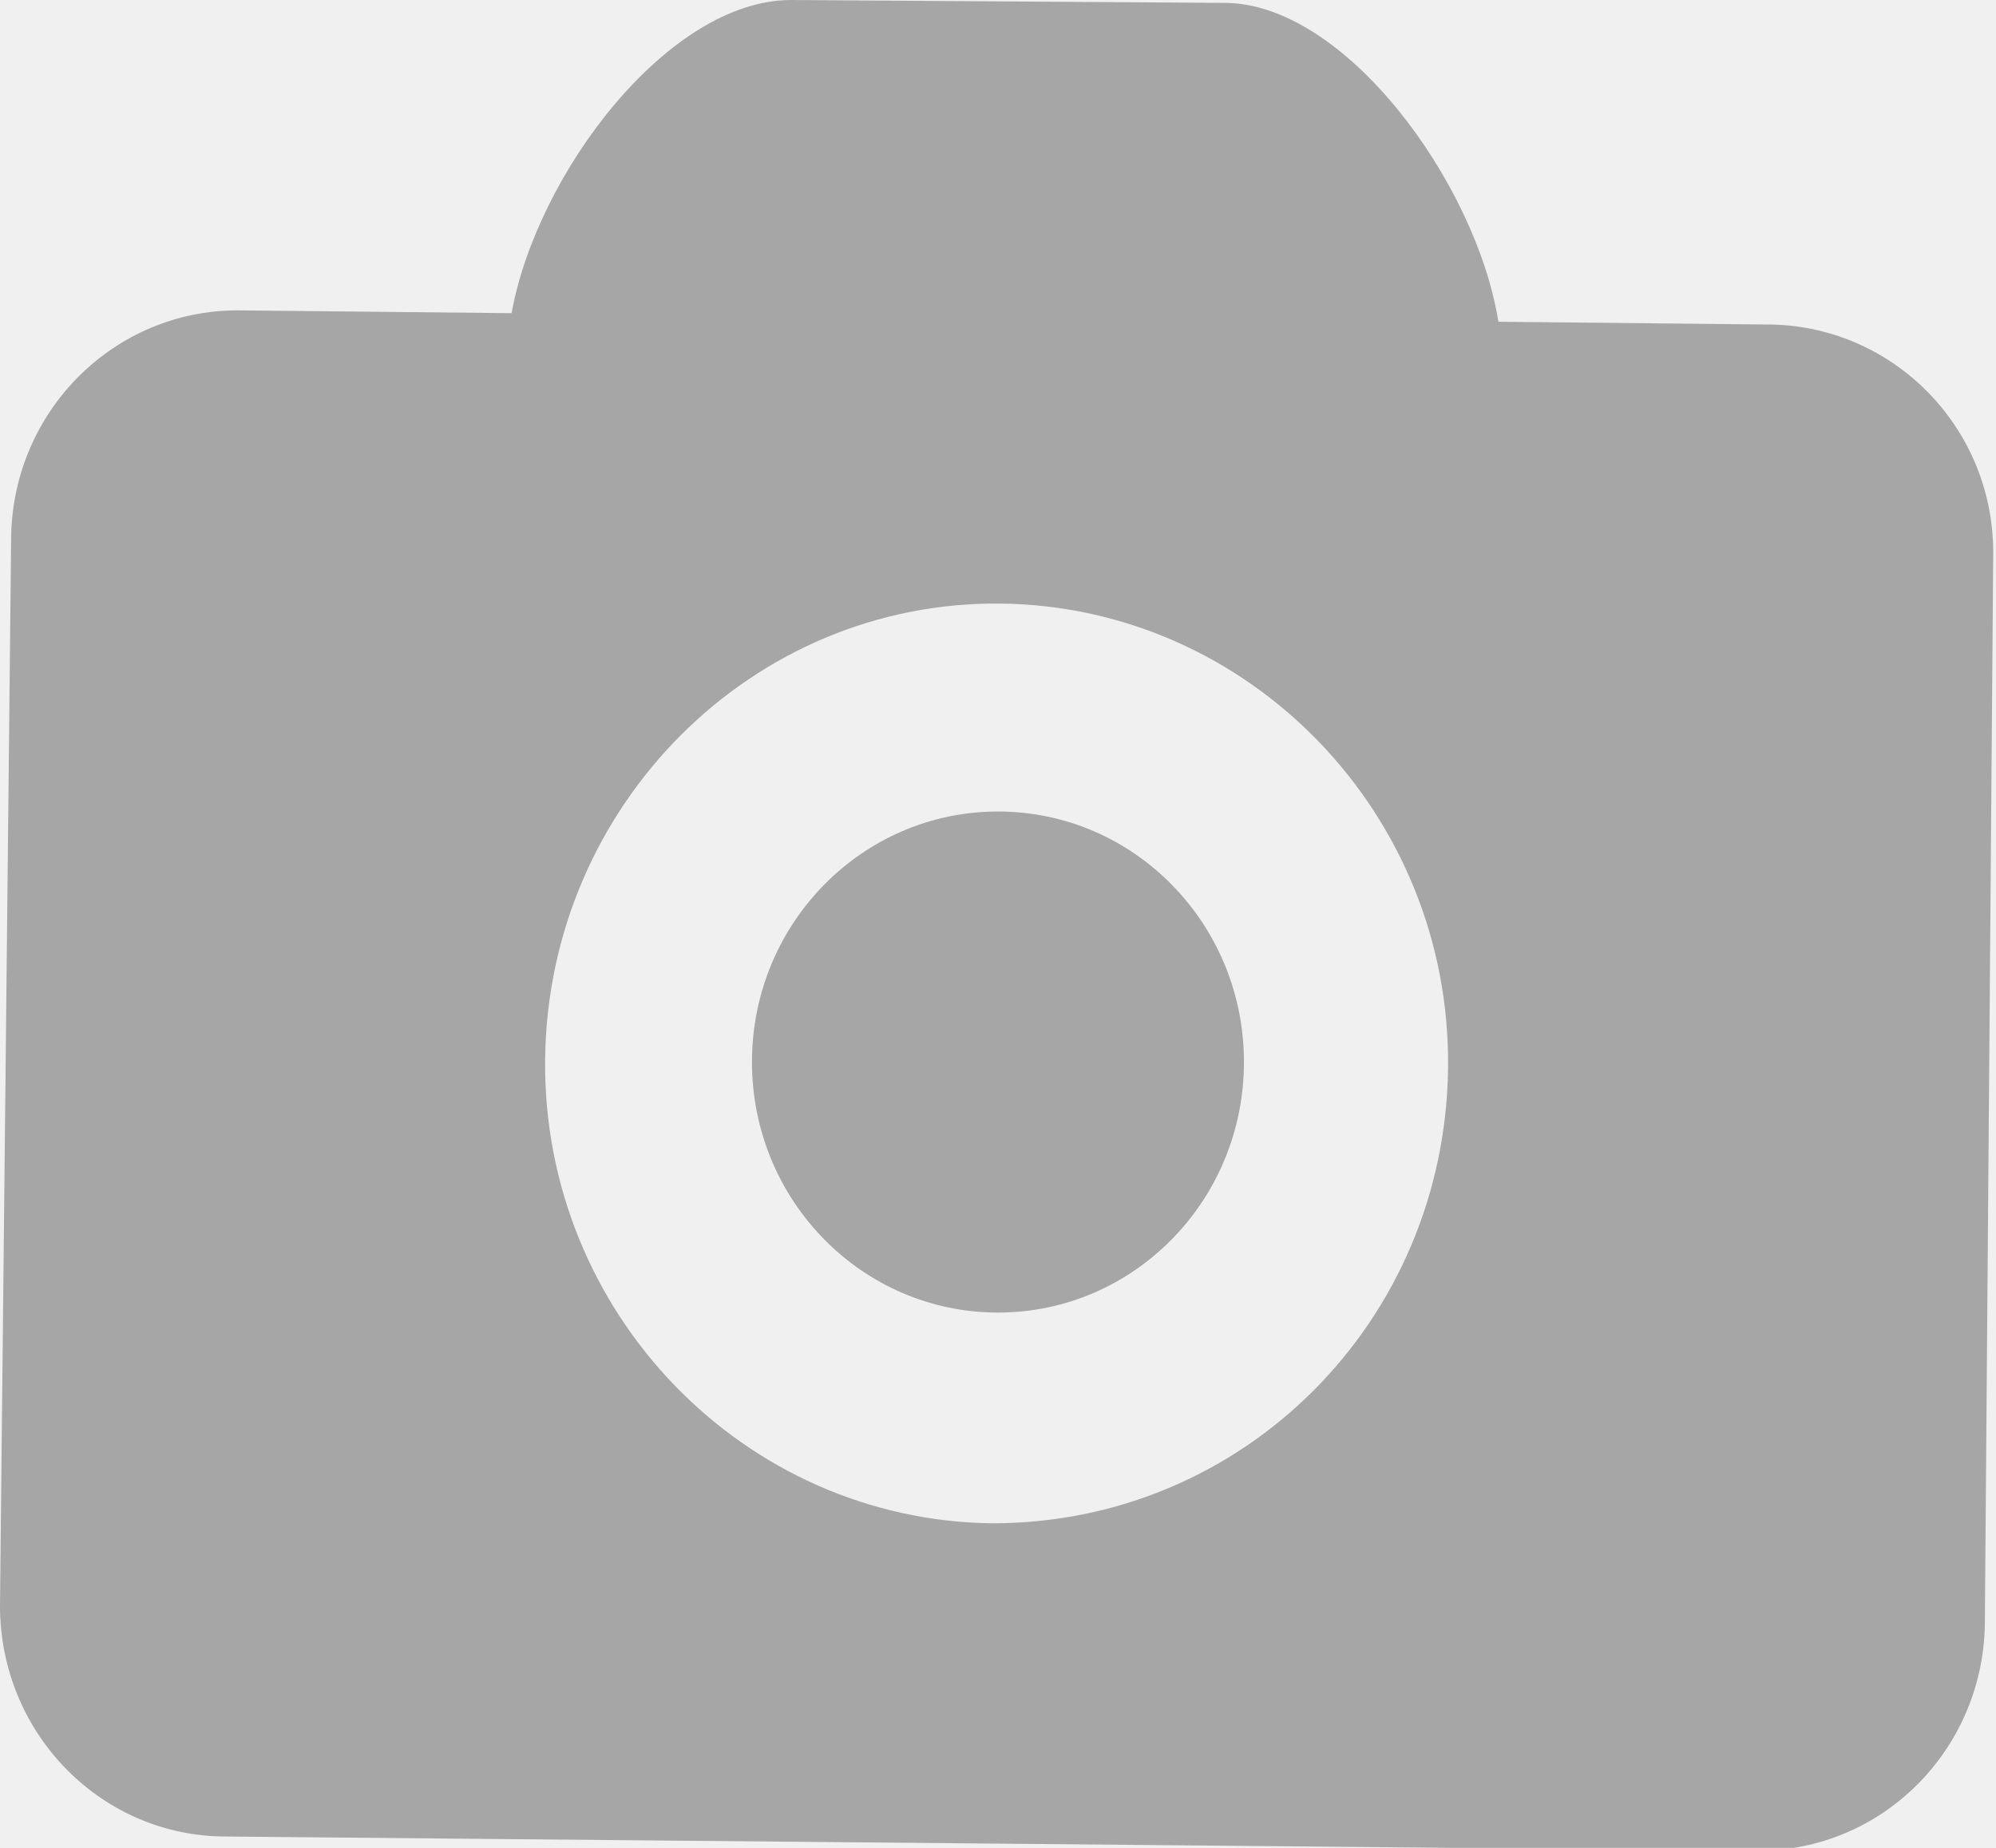
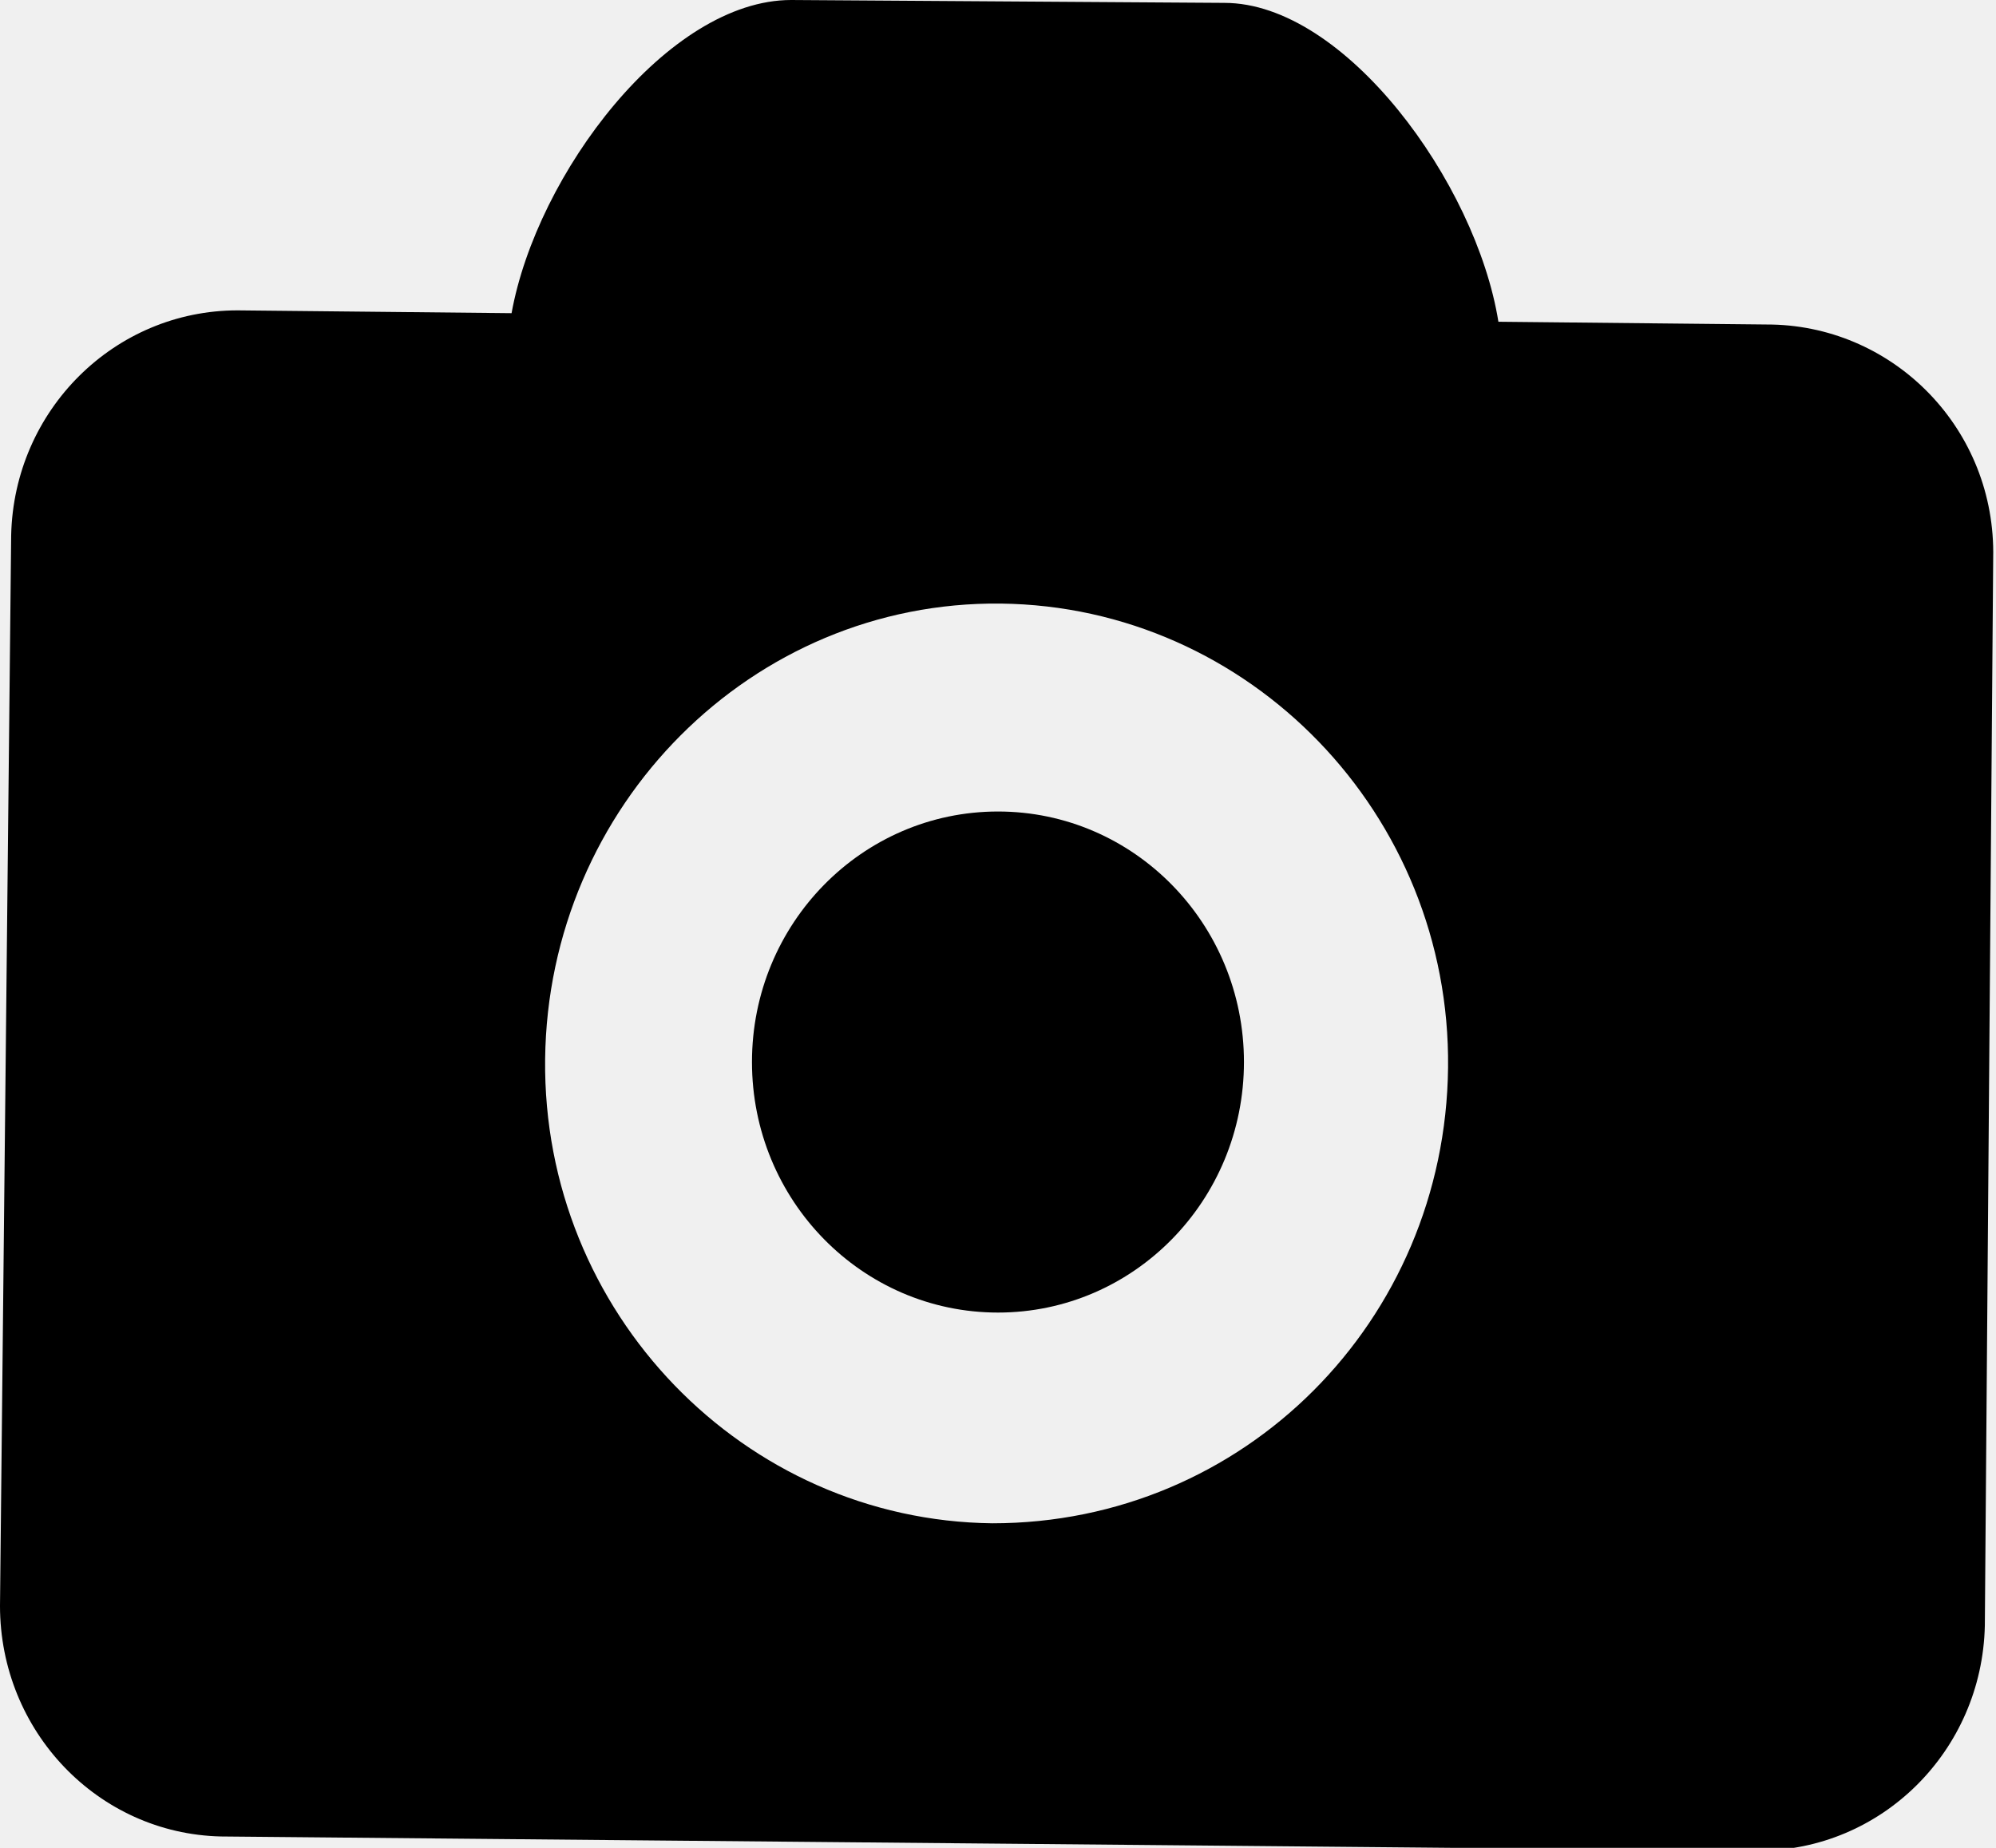
- <svg xmlns="http://www.w3.org/2000/svg" width="27" height="25" viewBox="0 0 27 25" fill="none">
+ <svg xmlns="http://www.w3.org/2000/svg" width="27" height="25" viewBox="0 0 27 25">
  <g clip-path="url(#clip0_5114_11897)">
-     <path d="M23.975 4.391L20.269 4.353C19.966 2.465 18.189 0.039 16.563 0.039L10.702 0C9.038 0 7.261 2.35 6.92 4.237L3.214 4.199C1.55 4.199 0.189 5.547 0.151 7.242L0 21.726C0 23.421 1.324 24.807 2.987 24.846L23.786 25.038C25.45 25.038 26.811 23.69 26.849 21.995L26.962 7.55C27 5.817 25.639 4.43 23.975 4.391ZM13.424 20.609C10.059 20.57 7.336 17.758 7.374 14.33C7.412 10.901 10.172 8.128 13.538 8.166C16.903 8.205 19.626 11.017 19.588 14.445C19.55 17.874 16.828 20.609 13.424 20.609Z" fill="#A6A6A6" />
-     <path d="M13.5 17.758C15.338 17.758 16.827 16.241 16.827 14.368C16.827 12.496 15.338 10.979 13.5 10.979C11.662 10.979 10.172 12.496 10.172 14.368C10.172 16.241 11.662 17.758 13.5 17.758Z" fill="#A6A6A6" />
+     <path d="M23.975 4.391L20.269 4.353C19.966 2.465 18.189 0.039 16.563 0.039L10.702 0C9.038 0 7.261 2.35 6.92 4.237L3.214 4.199C1.55 4.199 0.189 5.547 0.151 7.242L0 21.726C0 23.421 1.324 24.807 2.987 24.846L23.786 25.038C25.45 25.038 26.811 23.69 26.849 21.995L26.962 7.55C27 5.817 25.639 4.43 23.975 4.391ZM13.424 20.609C10.059 20.57 7.336 17.758 7.374 14.33C7.412 10.901 10.172 8.128 13.538 8.166C16.903 8.205 19.626 11.017 19.588 14.445C19.55 17.874 16.828 20.609 13.424 20.609Z" />
+     <path d="M13.5 17.758C15.338 17.758 16.827 16.241 16.827 14.368C16.827 12.496 15.338 10.979 13.5 10.979C11.662 10.979 10.172 12.496 10.172 14.368C10.172 16.241 11.662 17.758 13.5 17.758Z" />
  </g>
  <defs>
    <clipPath id="clip0_5114_11897">
      <rect width="27" height="25" fill="white" />
    </clipPath>
  </defs>
</svg>
